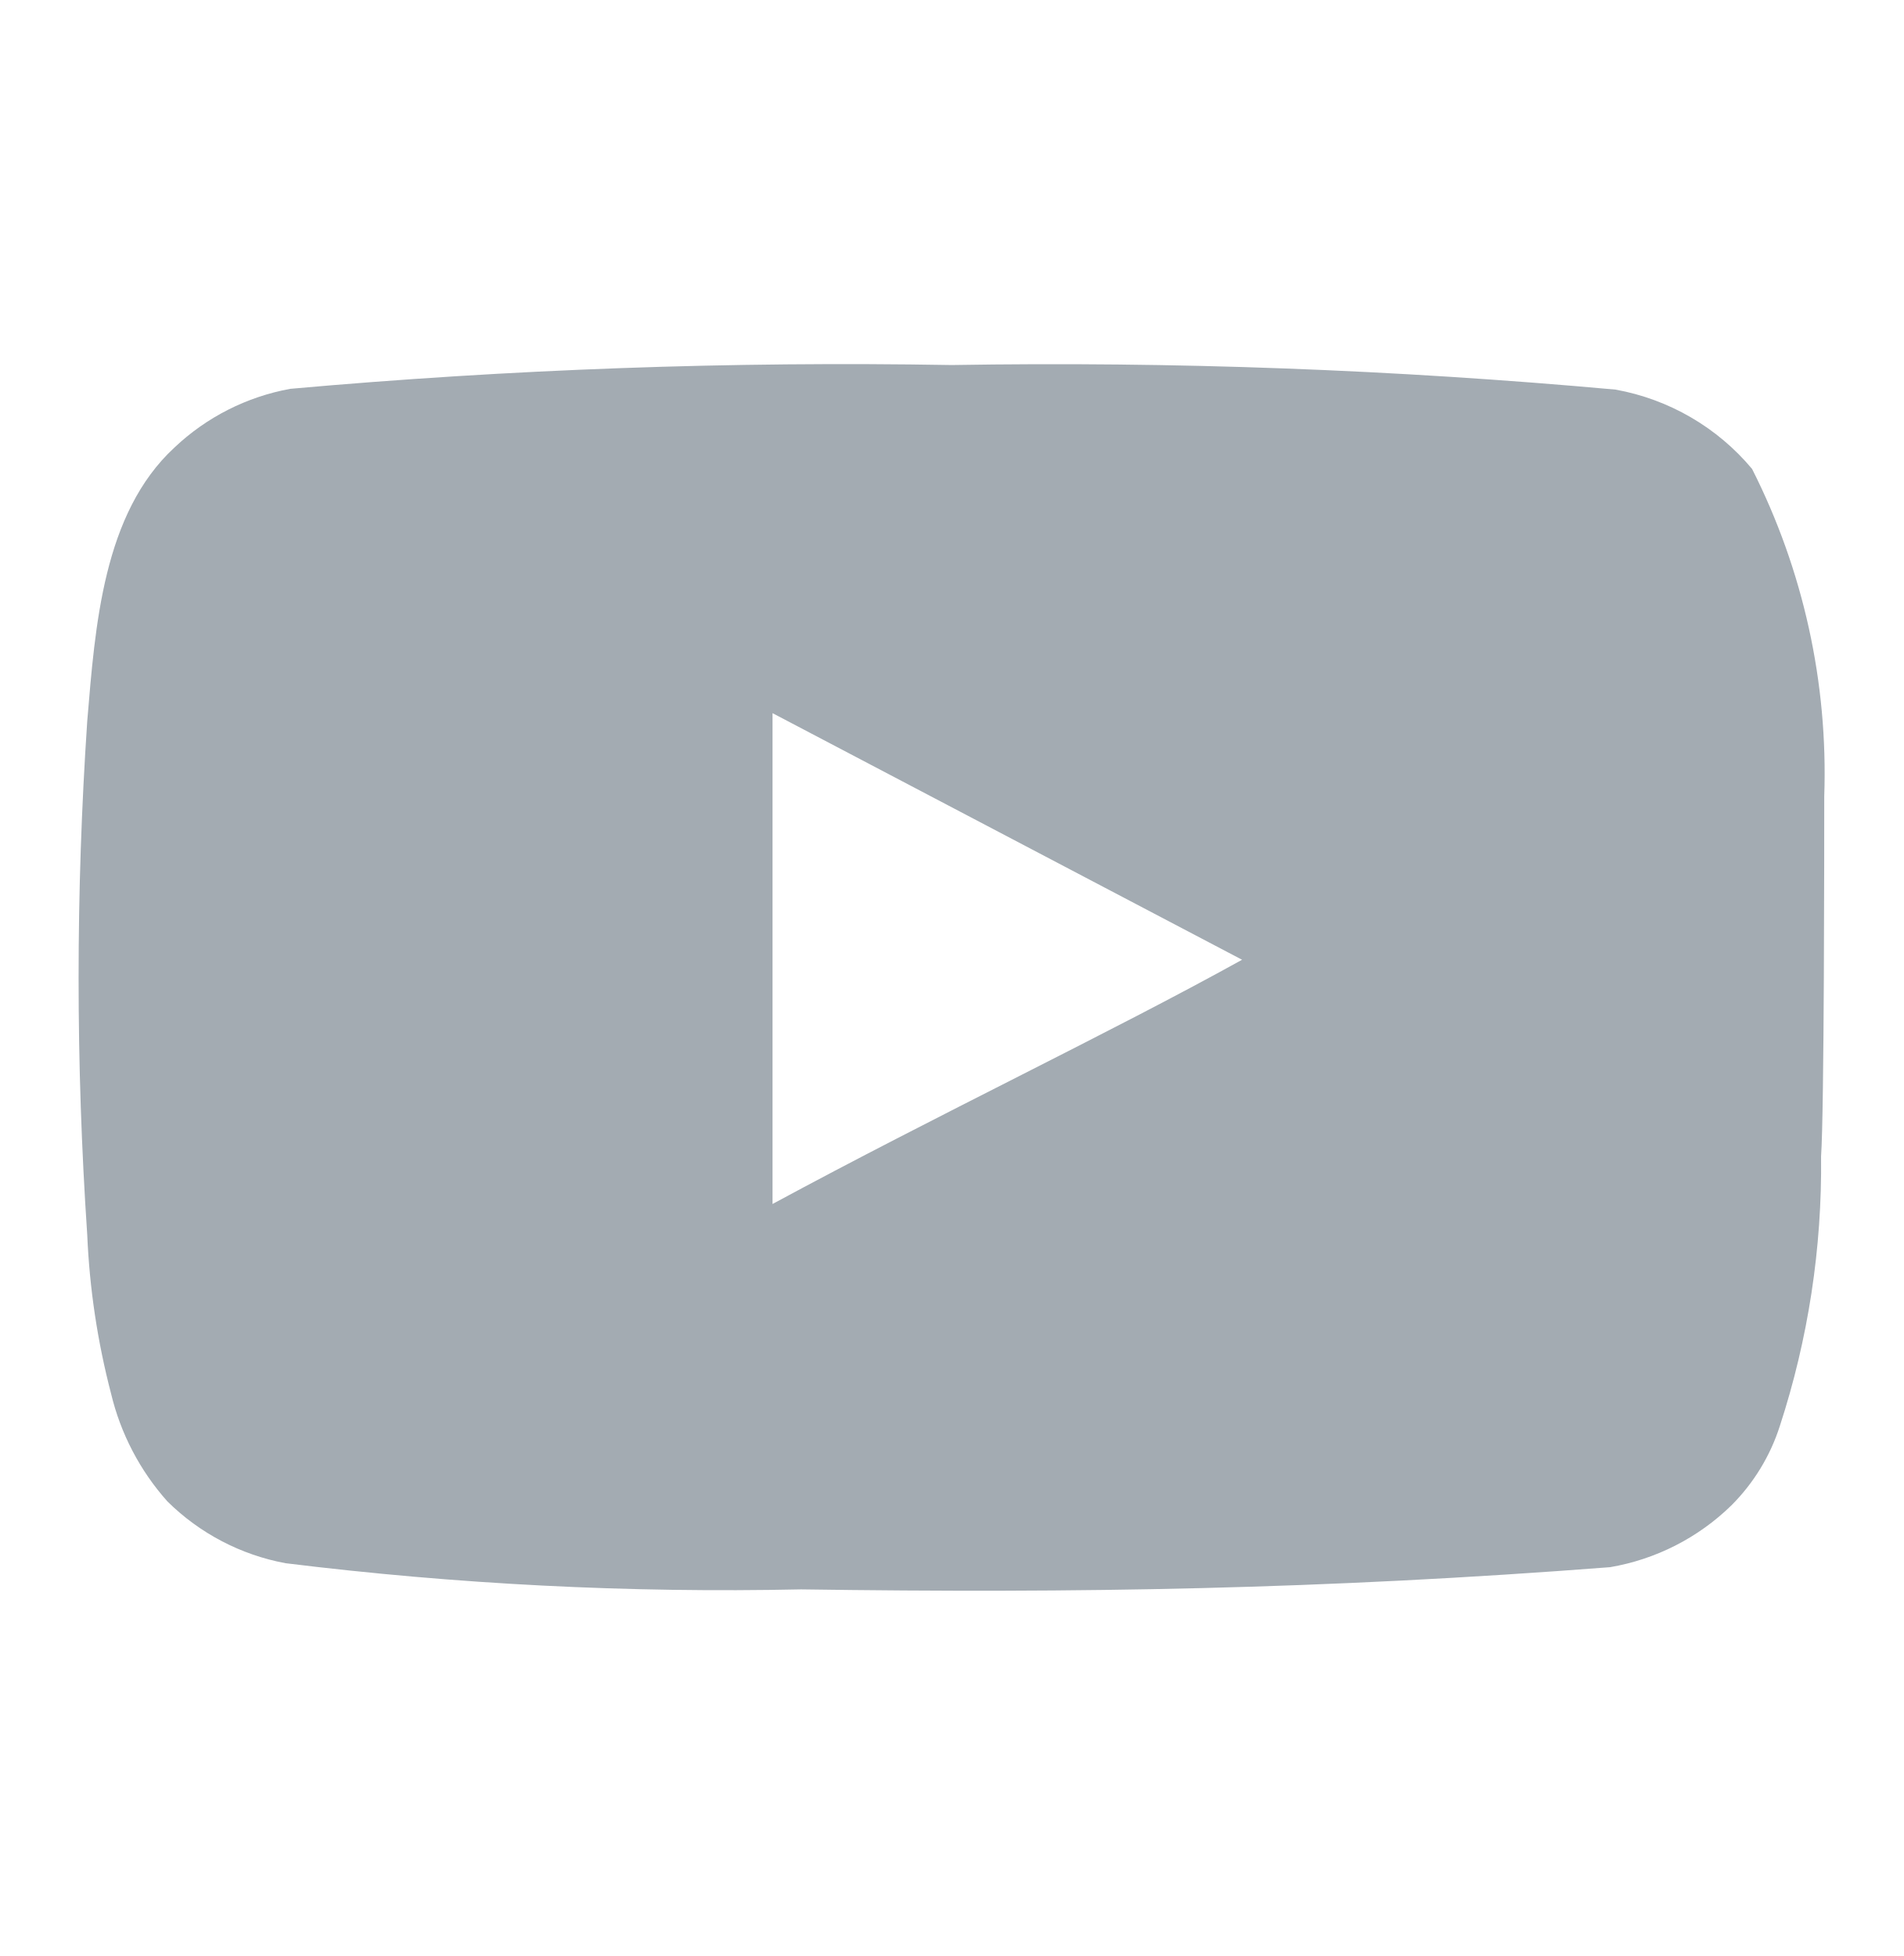
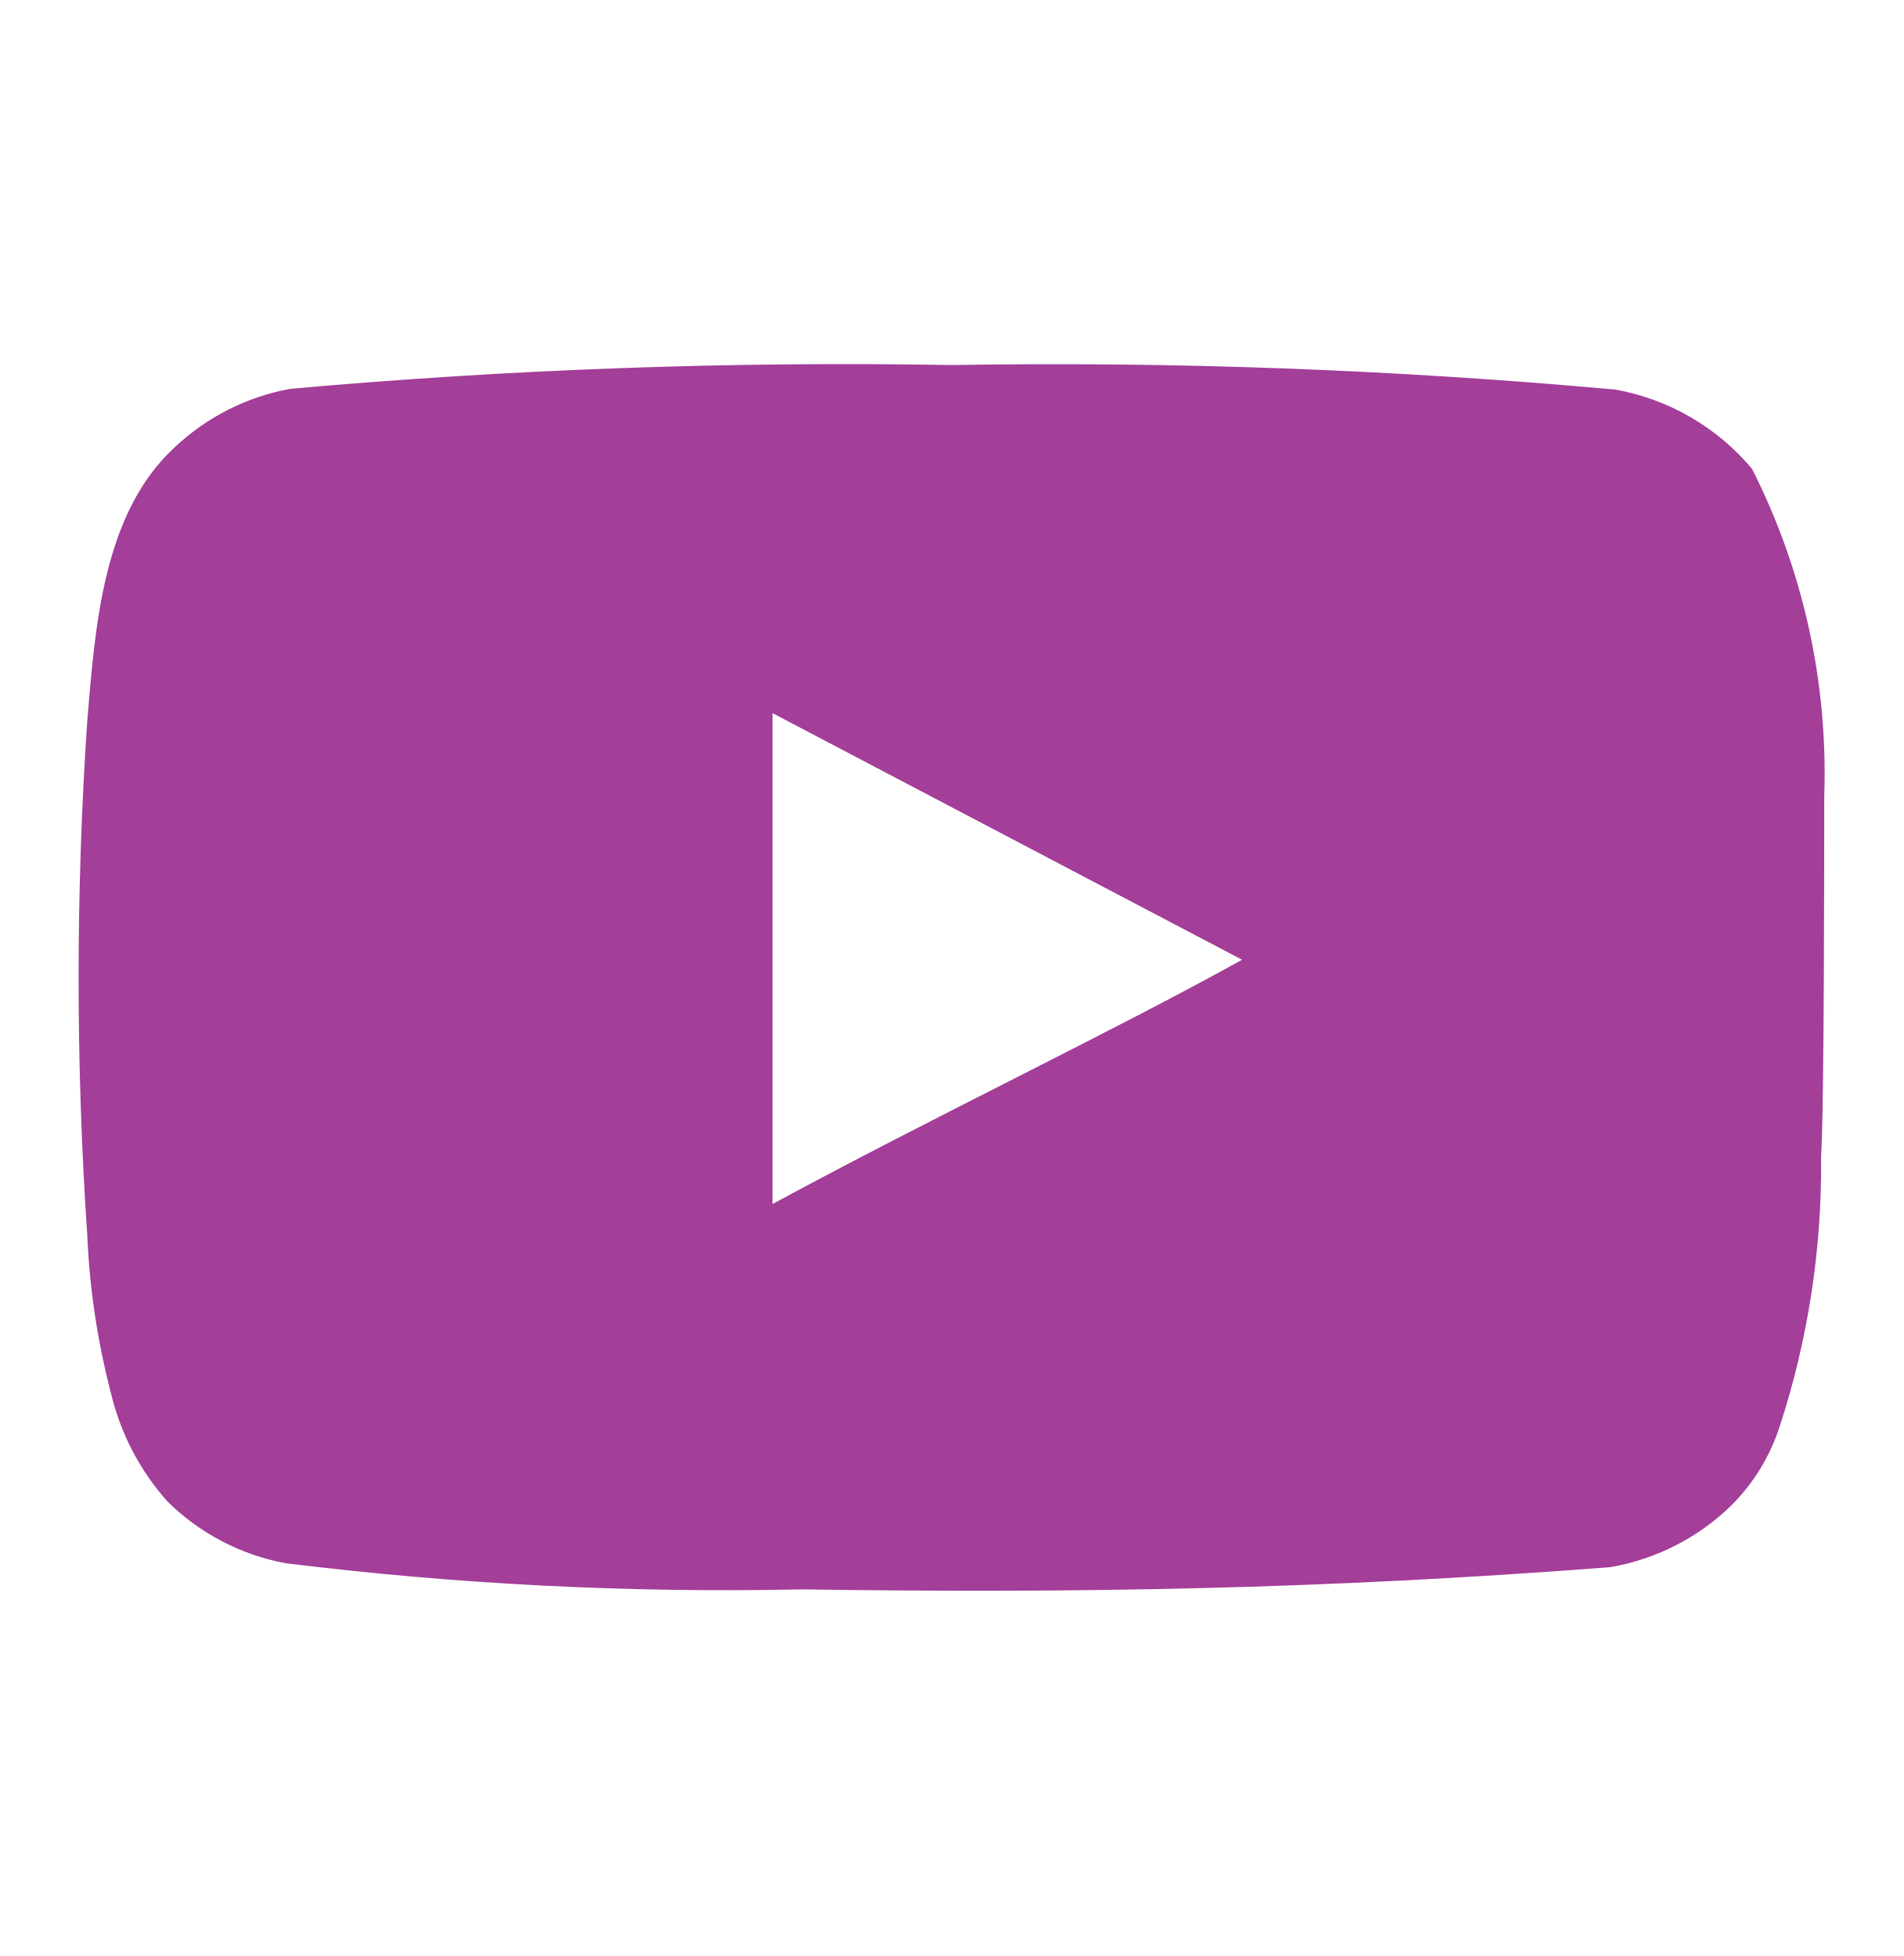
<svg xmlns="http://www.w3.org/2000/svg" class="logo" width="36" height="37" viewBox="0 0 36 37" fill="none">
-   <path d="M34.5 15.065C34.574 12.918 34.105 10.787 33.135 8.87C32.477 8.083 31.564 7.553 30.555 7.37C26.381 6.991 22.19 6.836 18 6.905C13.825 6.833 9.649 6.983 5.49 7.355C4.668 7.505 3.907 7.89 3.3 8.465C1.95 9.71 1.8 11.84 1.65 13.64C1.432 16.876 1.432 20.124 1.65 23.36C1.693 24.373 1.844 25.379 2.1 26.36C2.281 27.118 2.647 27.819 3.165 28.4C3.776 29.005 4.555 29.413 5.4 29.57C8.634 29.969 11.892 30.135 15.15 30.065C20.4 30.14 25.005 30.065 30.45 29.645C31.316 29.497 32.117 29.089 32.745 28.475C33.165 28.055 33.479 27.541 33.66 26.975C34.197 25.329 34.46 23.606 34.44 21.875C34.5 21.035 34.5 15.965 34.5 15.065ZM14.61 22.775V13.49L23.49 18.155C21 19.535 17.715 21.095 14.61 22.775Z" fill="#A3ABB2" />
+   <path d="M34.5 15.065C34.574 12.918 34.105 10.787 33.135 8.87C32.477 8.083 31.564 7.553 30.555 7.37C26.381 6.991 22.19 6.836 18 6.905C13.825 6.833 9.649 6.983 5.49 7.355C4.668 7.505 3.907 7.89 3.3 8.465C1.95 9.71 1.8 11.84 1.65 13.64C1.432 16.876 1.432 20.124 1.65 23.36C1.693 24.373 1.844 25.379 2.1 26.36C2.281 27.118 2.647 27.819 3.165 28.4C3.776 29.005 4.555 29.413 5.4 29.57C8.634 29.969 11.892 30.135 15.15 30.065C20.4 30.14 25.005 30.065 30.45 29.645C31.316 29.497 32.117 29.089 32.745 28.475C33.165 28.055 33.479 27.541 33.66 26.975C34.197 25.329 34.46 23.606 34.44 21.875C34.5 21.035 34.5 15.965 34.5 15.065ZM14.61 22.775V13.49L23.49 18.155C21 19.535 17.715 21.095 14.61 22.775Z" fill="#a33e99" />
</svg>
